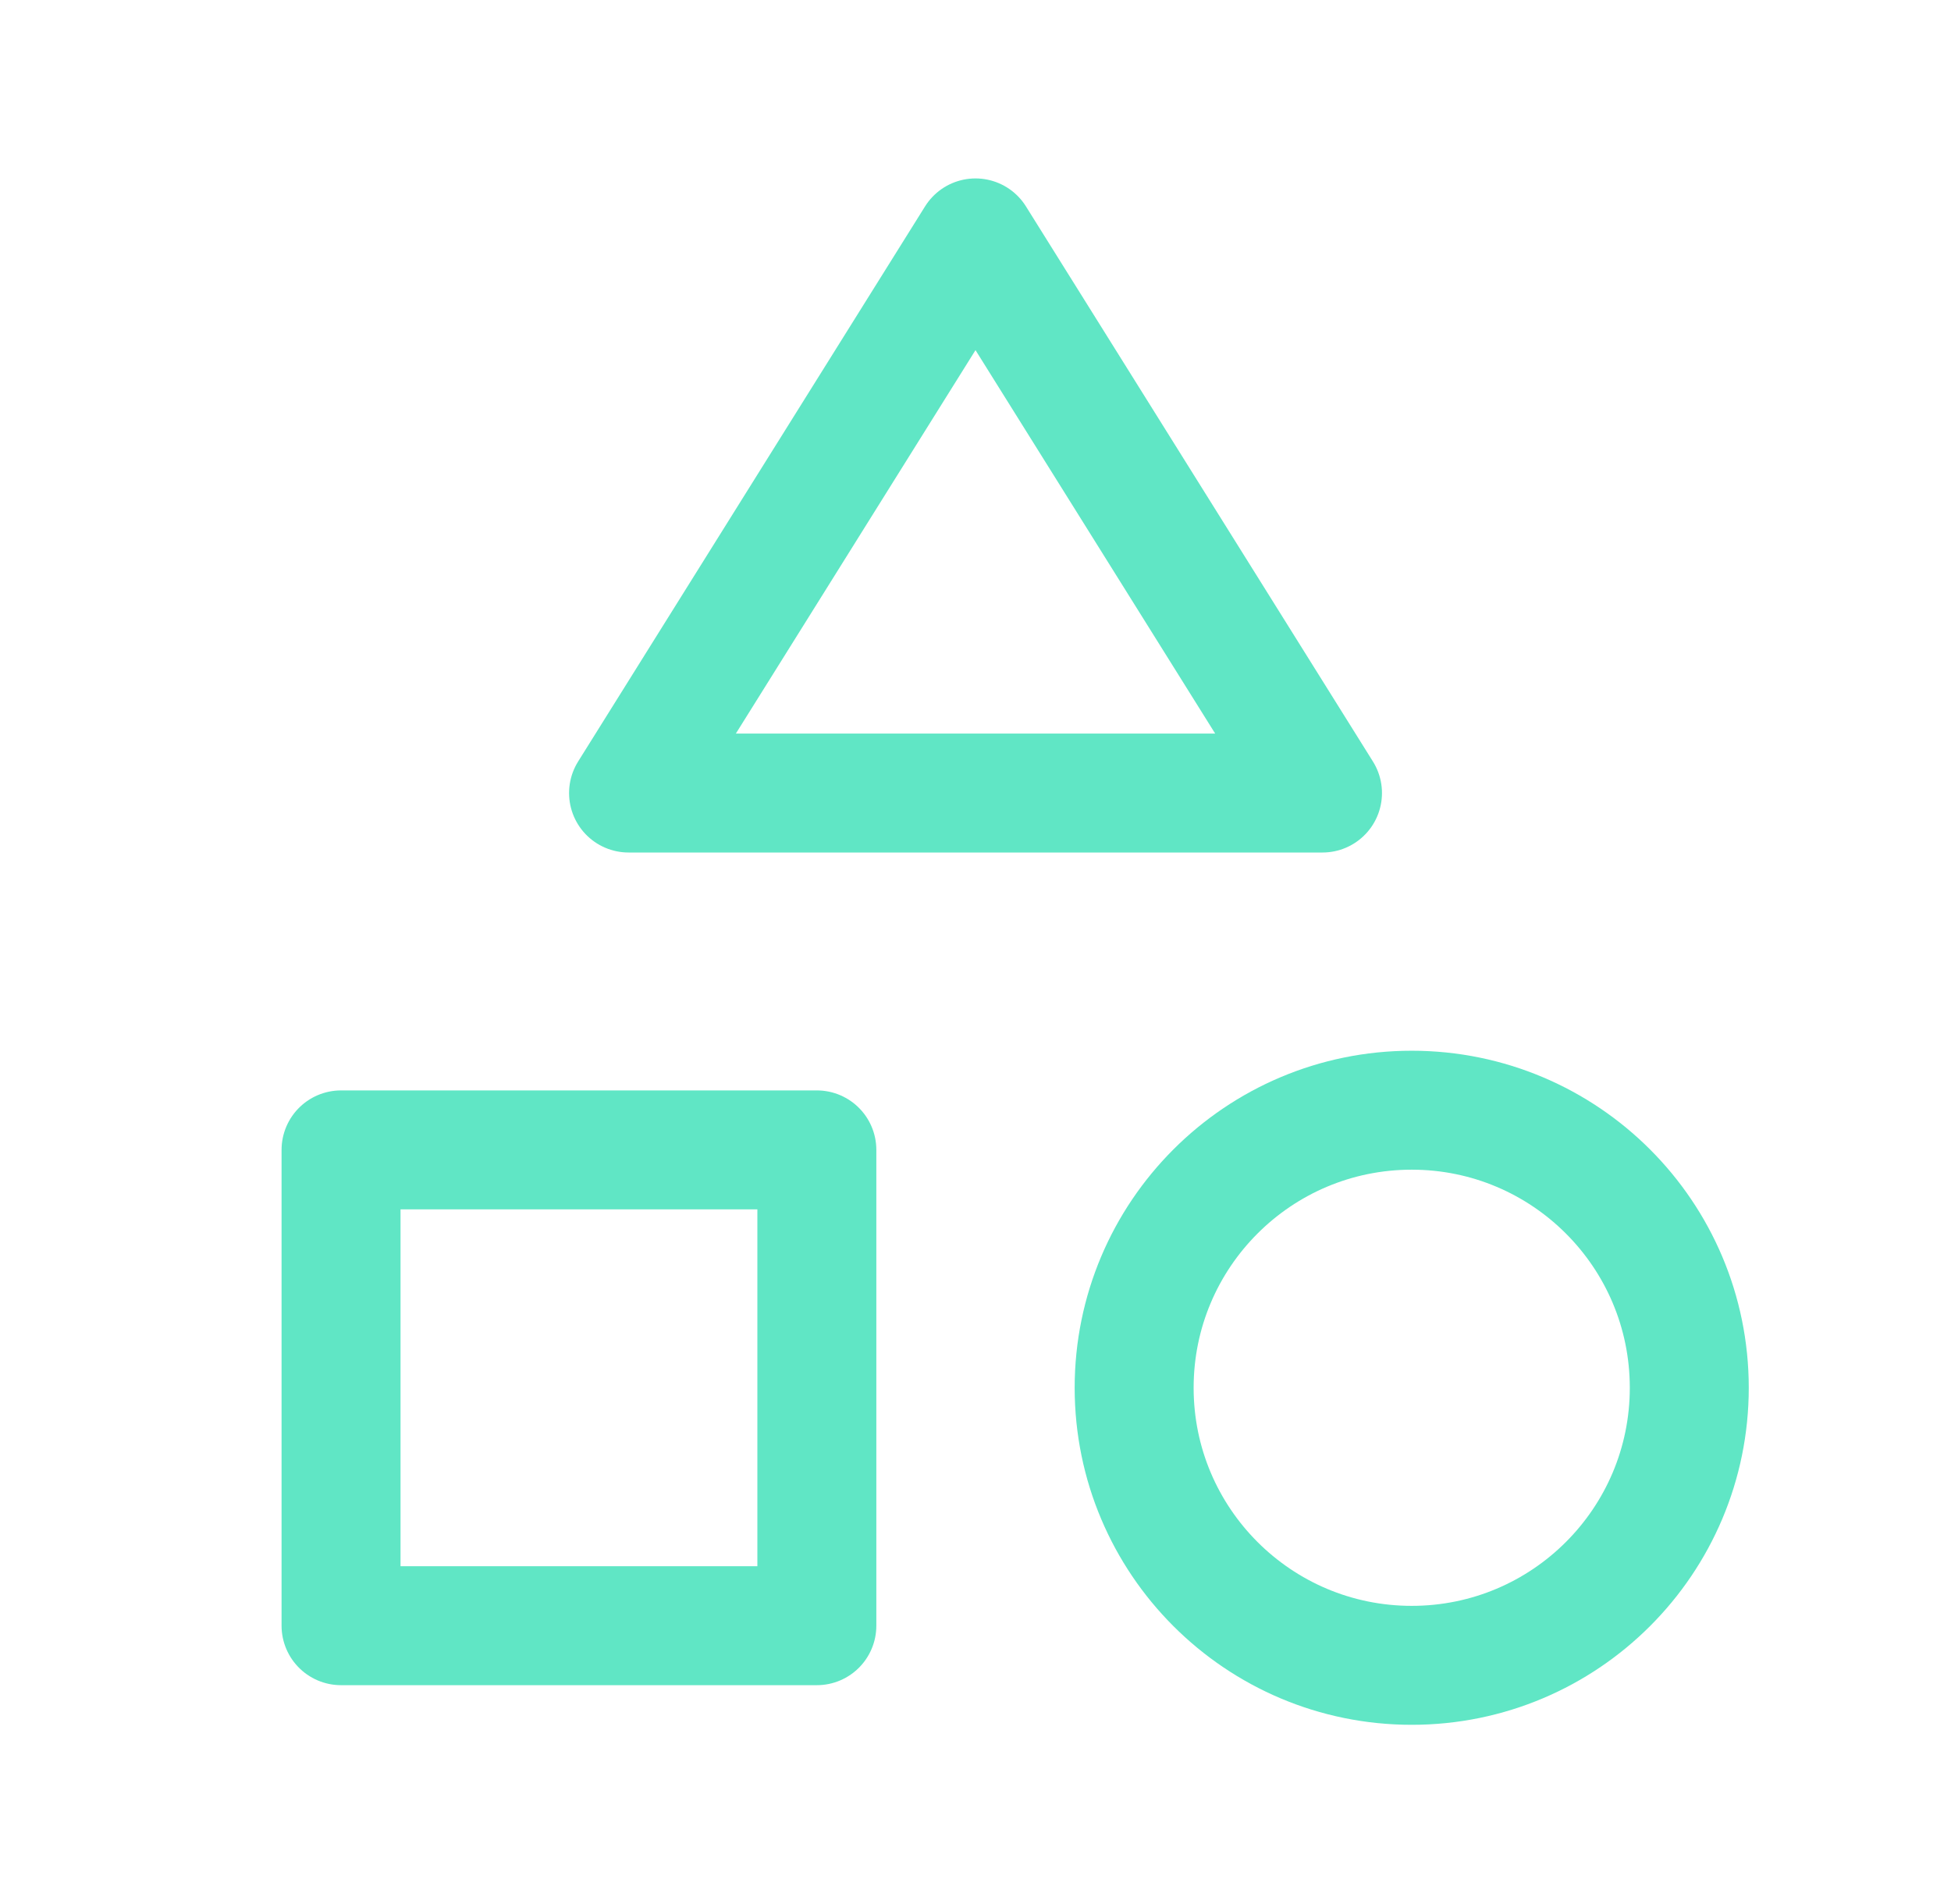
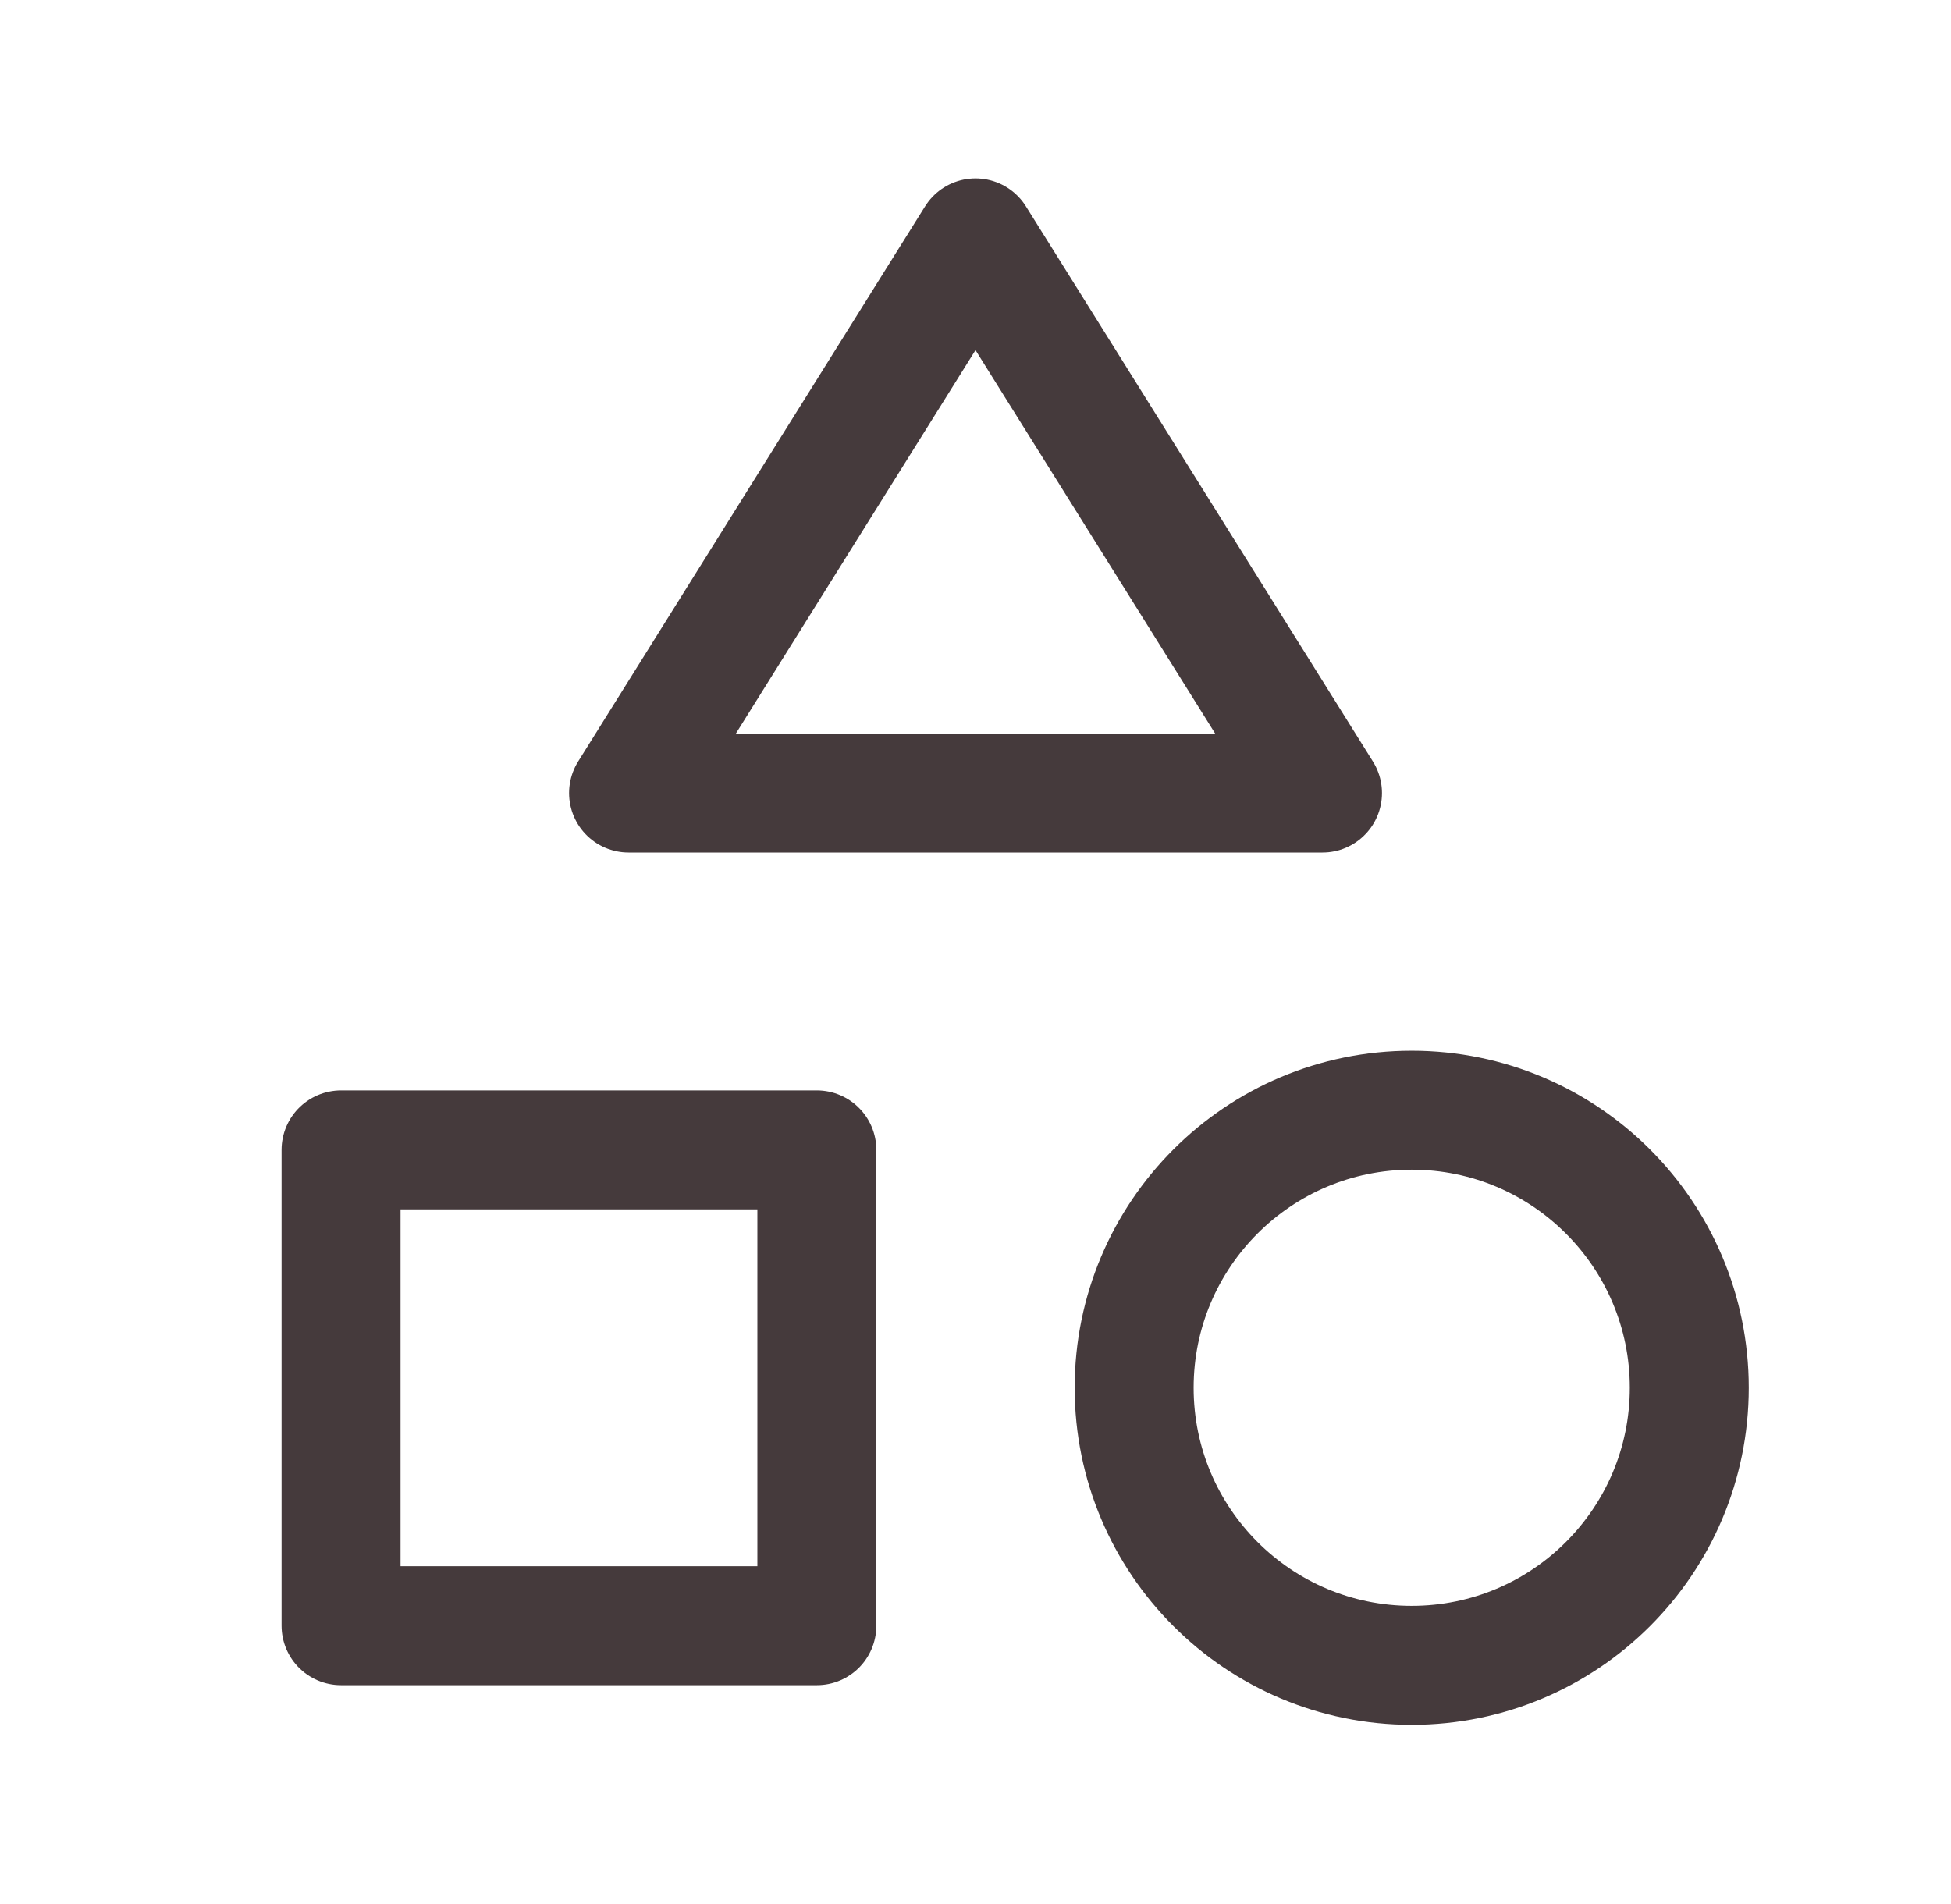
<svg xmlns="http://www.w3.org/2000/svg" width="41" height="40" viewBox="0 0 41 40" fill="none">
-   <path fill-rule="evenodd" clip-rule="evenodd" d="M7.167 24.167H17.166V34.167H7.167V24.167Z" stroke="#60E6C5" stroke-width="2.5" stroke-linecap="round" stroke-linejoin="round" />
-   <path fill-rule="evenodd" clip-rule="evenodd" d="M29.667 35V35C26.445 35 23.834 32.388 23.834 29.167V29.167C23.834 25.945 26.445 23.333 29.667 23.333V23.333C32.889 23.333 35.5 25.945 35.5 29.167V29.167C35.5 32.388 32.889 35 29.667 35Z" stroke="#60E6C5" stroke-width="2.5" stroke-linecap="round" stroke-linejoin="round" />
-   <path fill-rule="evenodd" clip-rule="evenodd" d="M20.5 5L13.209 16.667H27.792L20.5 5Z" stroke="#60E6C5" stroke-width="2.5" stroke-linecap="round" stroke-linejoin="round" />
+   <path fill-rule="evenodd" clip-rule="evenodd" d="M7.167 24.167H17.166V34.167H7.167V24.167Z" stroke="#453a3c " stroke-width="2.5" stroke-linecap="round" stroke-linejoin="round" />
+   <path fill-rule="evenodd" clip-rule="evenodd" d="M29.667 35V35C26.445 35 23.834 32.388 23.834 29.167V29.167C23.834 25.945 26.445 23.333 29.667 23.333V23.333C32.889 23.333 35.5 25.945 35.5 29.167V29.167C35.5 32.388 32.889 35 29.667 35Z" stroke="#453a3c " stroke-width="2.5" stroke-linecap="round" stroke-linejoin="round" />
+   <path fill-rule="evenodd" clip-rule="evenodd" d="M20.5 5L13.209 16.667H27.792L20.5 5Z" stroke="#453a3c " stroke-width="2.5" stroke-linecap="round" stroke-linejoin="round" />
</svg>
